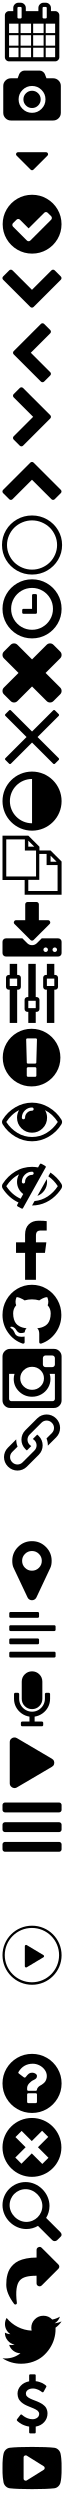
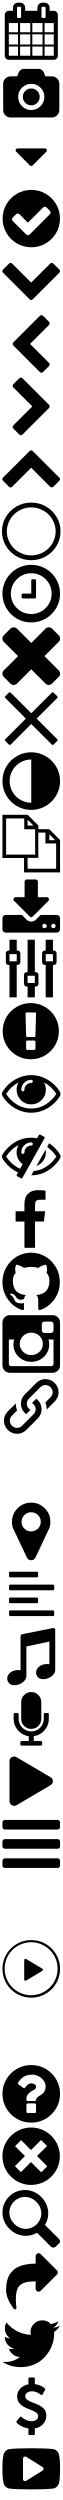
- <svg xmlns="http://www.w3.org/2000/svg" width="256" height="9986" viewBox="0 0 256 9986">
+ <svg xmlns="http://www.w3.org/2000/svg" width="256" height="10242" viewBox="0 0 256 10242">
  <svg width="256" height="256" viewBox="0 0 256 256" id="calendar">
    <path d="M36.216 228.371h37.64v-37.639h-37.64v37.64zm46.004 0h41.821v-37.639H82.22v37.64zm-46.004-46.003h37.64v-41.822h-37.64v41.822zm46.004 0h41.821v-41.822H82.22v41.822zm-46.004-50.186h37.64v-37.64h-37.64v37.64zm96.189 96.19h41.822v-37.64h-41.822v37.64zm-50.185-96.19h41.821v-37.64H82.22v37.64zm100.37 96.19h37.64v-37.64h-37.64v37.64zm-50.185-46.004h41.822v-41.822h-41.822v41.822zM86.4 69.45V31.81c0-1.132-.413-2.113-1.241-2.94-.828-.828-1.808-1.241-2.94-1.241h-8.365c-1.132 0-2.113.413-2.94 1.241-.828.828-1.241 1.808-1.241 2.94v37.64c0 1.132.413 2.113 1.241 2.94.828.827 1.808 1.241 2.94 1.241h8.365c1.132 0 2.113-.413 2.94-1.241.827-.828 1.241-1.808 1.241-2.94zm96.19 112.917h37.639v-41.822h-37.64v41.822zm-50.186-50.186h41.822v-37.64h-41.822v37.64zm50.186 0h37.639v-37.64h-37.64v37.64zm4.182-62.731V31.81c0-1.132-.414-2.113-1.242-2.94-.828-.828-1.808-1.241-2.94-1.241h-8.364c-1.133 0-2.114.413-2.94 1.241-.829.828-1.242 1.808-1.242 2.94v37.64c0 1.132.413 2.113 1.241 2.94.828.827 1.808 1.241 2.94 1.241h8.365c1.132 0 2.113-.413 2.94-1.241.827-.828 1.242-1.808 1.242-2.94zm50.186-8.365v167.285c0 4.531-1.656 8.451-4.967 11.762-3.31 3.311-7.231 4.967-11.762 4.967H36.216c-4.53 0-8.45-1.656-11.762-4.967-3.31-3.31-4.966-7.231-4.966-11.762V61.086c0-4.53 1.656-8.45 4.966-11.762 3.311-3.31 7.232-4.966 11.762-4.966h16.729V31.81c0-5.75 2.047-10.673 6.143-14.768 4.095-4.095 9.018-6.143 14.768-6.143h8.365c5.75 0 10.673 2.048 14.768 6.143 4.095 4.095 6.143 9.018 6.143 14.768v12.547h50.186V31.81c0-5.75 2.047-10.673 6.143-14.768 4.095-4.095 9.018-6.143 14.768-6.143h8.365c5.75 0 10.673 2.048 14.768 6.143 4.095 4.095 6.143 9.018 6.143 14.768v12.547h16.729c4.53 0 8.451 1.655 11.762 4.966 3.31 3.311 4.963 7.231 4.963 11.762z" fill="#000" fill-rule="nonzero" />
  </svg>
  <svg width="256" height="256" viewBox="0 0 256 256" id="camera" y="256">
    <path d="M128.003 106.508c9.504 0 17.63 3.375 24.379 10.123 6.749 6.75 10.123 14.875 10.123 24.38 0 9.503-3.374 17.629-10.123 24.378-6.749 6.748-14.875 10.123-24.379 10.123-9.503 0-17.63-3.375-24.378-10.123-6.749-6.75-10.123-14.875-10.123-24.379 0-9.504 3.374-17.63 10.123-24.379 6.748-6.748 14.875-10.123 24.378-10.123zm84.333-49.837c8.466 0 15.693 2.994 21.681 8.983C240.006 71.642 243 78.869 243 87.336V194.67c0 8.466-2.994 15.693-8.983 21.682-5.988 5.988-13.215 8.983-21.681 8.983H43.664c-8.466 0-15.693-2.995-21.681-8.983C15.994 210.364 13 203.137 13 194.67V87.336c0-8.467 2.994-15.694 8.983-21.682 5.988-5.989 13.215-8.983 21.681-8.983h26.834l6.112-16.295c1.516-3.913 4.29-7.287 8.325-10.123C88.969 27.418 93.101 26 97.332 26h61.336c4.23 0 8.363 1.418 12.397 4.253 4.034 2.836 6.81 6.21 8.325 10.123l6.112 16.295h26.834zm-84.333 138.007c14.777 0 27.416-5.25 37.917-15.752 10.5-10.5 15.751-23.14 15.751-37.916 0-14.776-5.25-27.415-15.751-37.916-10.501-10.501-23.14-15.752-37.917-15.752-14.776 0-27.415 5.25-37.916 15.752-10.5 10.5-15.751 23.14-15.751 37.916 0 14.777 5.25 27.415 15.751 37.916 10.501 10.501 23.14 15.752 37.916 15.752z" fill="#000" fill-rule="nonzero" />
  </svg>
  <svg width="256" height="256" viewBox="0 0 256 256" id="caret-down" y="512">
    <path d="M192 104c0 2.166-.791 4.042-2.373 5.629l-56 55.999C132.047 167.21 130.17 168 128 168s-4.046-.791-5.628-2.373l-55.999-56c-1.582-1.581-2.373-3.457-2.373-5.627s.791-4.046 2.373-5.628C67.955 96.791 69.831 96 72.001 96h111.998c2.165 0 4.041.791 5.628 2.373 1.587 1.582 2.378 3.458 2.373 5.628z" fill="#000" fill-rule="nonzero" />
  </svg>
  <svg width="256" height="256" viewBox="0 0 256 256" id="check-circle" y="768">
    <path d="M207.162 102.722c0-2.857-.917-5.201-2.75-7.035l-13.925-13.77c-1.937-1.938-4.233-2.905-6.889-2.905-2.656 0-4.953.968-6.889 2.904l-62.431 62.277-34.584-34.583c-1.937-1.937-4.233-2.905-6.889-2.905-2.656 0-4.953.969-6.889 2.905l-13.924 13.77c-1.834 1.834-2.75 4.178-2.75 7.035 0 2.753.916 5.05 2.75 6.889l55.388 55.387c1.937 1.937 4.233 2.905 6.889 2.905 2.754 0 5.098-.969 7.035-2.905l83.082-83.081c1.834-1.835 2.75-4.13 2.75-6.89l.026.002zm38.559 24.788c0 21.319-5.253 40.981-15.758 58.987-10.506 18.005-24.76 32.26-42.766 42.766-18.006 10.505-37.668 15.758-58.986 15.758-21.319 0-40.981-5.253-58.987-15.758-18.005-10.506-32.26-24.76-42.766-42.766C15.953 168.49 10.7 148.829 10.7 127.51c0-21.318 5.253-40.98 15.758-58.986 10.506-18.005 24.76-32.26 42.766-42.766C87.23 15.253 106.892 10 128.211 10c21.318 0 40.98 5.253 58.986 15.758 18.005 10.506 32.261 24.76 42.766 42.766 10.505 18.006 15.758 37.668 15.758 58.986z" fill-rule="nonzero" fill="#000" />
  </svg>
  <svg width="256" height="256" viewBox="0 0 256 256" id="chevron-down" y="1024">
    <path d="M121.113 202.031L12.517 93.436c-1.853-1.854-2.78-4.05-2.78-6.587s.927-4.731 2.78-6.586l24.295-24.295c1.854-1.854 4.05-2.781 6.587-2.781s4.732.927 6.586 2.78l77.714 77.717 77.715-77.715c1.853-1.854 4.05-2.781 6.586-2.781 2.537 0 4.732.927 6.587 2.78l24.295 24.296c1.853 1.854 2.78 4.05 2.78 6.586 0 2.537-.927 4.732-2.78 6.587L134.285 202.03c-1.853 1.854-4.049 2.781-6.586 2.781s-4.732-.927-6.586-2.78z" fill-rule="nonzero" fill="#000" />
  </svg>
  <svg width="256" height="256" viewBox="0 0 256 256" id="chevron-left" y="1280">
    <path d="M200.656 51.384L123.04 129l77.616 77.616c1.852 1.852 2.777 4.045 2.777 6.578 0 2.533-.925 4.726-2.777 6.578l-24.264 24.264c-1.852 1.852-4.045 2.777-6.578 2.777-2.534 0-4.726-.925-6.577-2.777L54.776 135.578C52.927 133.726 52 131.534 52 129c0-2.534.925-4.726 2.777-6.578L163.236 13.964c1.851-1.852 4.044-2.777 6.577-2.777 2.534 0 4.726.925 6.578 2.777l24.264 24.264c1.852 1.852 2.777 4.045 2.777 6.578 0 2.533-.924 4.726-2.776 6.578z" fill="#000" fill-rule="nonzero" />
  </svg>
  <svg width="256" height="256" viewBox="0 0 256 256" id="chevron-right" y="1536">
    <path d="M200.731 135.586L92.136 244.182c-1.854 1.853-4.05 2.78-6.587 2.78s-4.731-.927-6.586-2.78l-24.295-24.295c-1.854-1.854-2.781-4.05-2.781-6.587s.927-4.732 2.78-6.586L132.385 129 54.669 51.285c-1.854-1.853-2.781-4.05-2.781-6.586 0-2.537.927-4.732 2.78-6.587l24.296-24.295c1.854-1.853 4.05-2.78 6.586-2.78 2.537 0 4.732.927 6.587 2.78L200.73 122.414c1.854 1.853 2.781 4.049 2.781 6.586s-.927 4.732-2.78 6.586z" fill="#000" fill-rule="nonzero" />
  </svg>
  <svg width="256" height="256" viewBox="0 0 256 256" id="chevron-up" y="1792">
    <path d="M134.286 55.968l108.596 108.595c1.853 1.854 2.78 4.05 2.78 6.587s-.927 4.731-2.78 6.586l-24.295 24.295c-1.854 1.854-4.05 2.781-6.587 2.781s-4.732-.927-6.586-2.78L127.7 124.314 49.985 202.03c-1.853 1.854-4.05 2.781-6.586 2.781-2.537 0-4.732-.927-6.587-2.78l-24.295-24.296c-1.853-1.854-2.78-4.05-2.78-6.586 0-2.537.927-4.732 2.78-6.587L121.114 55.968c1.853-1.854 4.049-2.781 6.586-2.781s4.732.927 6.586 2.78z" fill-rule="nonzero" fill="#000" />
  </svg>
  <svg width="256" height="256" viewBox="0 0 256 256" id="circle-thin" y="2048">
    <path d="M128 30.669c-13.545 0-26.483 2.61-38.827 7.84-12.345 5.221-22.972 12.213-31.875 20.974-8.91 8.762-16.013 19.205-21.33 31.344-5.31 12.14-7.973 24.868-7.973 38.18 0 13.32 2.655 26.041 7.973 38.18 5.31 12.14 12.42 22.59 21.33 31.344 8.91 8.762 19.53 15.747 31.875 20.975 12.345 5.221 25.29 7.84 38.827 7.84 13.545 0 26.483-2.61 38.827-7.84 12.345-5.221 22.972-12.213 31.875-20.975 8.91-8.761 16.013-19.204 21.33-31.343 5.31-12.14 7.972-24.869 7.972-38.181 0-13.32-2.655-26.04-7.972-38.18-5.31-12.14-12.42-22.59-21.33-31.344-8.91-8.761-19.53-15.746-31.875-20.974-12.344-5.222-25.289-7.84-38.827-7.84zM248 129c0 21.41-5.363 41.153-16.095 59.228-10.732 18.076-25.29 32.391-43.672 42.945C169.851 241.727 149.772 247 128 247s-41.85-5.274-60.232-15.827c-18.382-10.553-32.94-24.868-43.673-42.945C13.362 170.152 8 150.41 8 129c0-21.41 5.363-41.153 16.095-59.23 10.732-18.076 25.29-32.39 43.673-42.943C86.151 16.274 106.228 11 128 11s41.85 5.273 60.233 15.827c18.383 10.554 32.94 24.868 43.672 42.944C242.637 87.847 248 107.59 248 129z" fill="#000" fill-rule="nonzero" />
  </svg>
  <svg width="256" height="256" viewBox="0 0 256 256" id="clock-o" y="2304">
    <path d="M147.66 73.913v68.835c0 1.434-.46 2.613-1.384 3.536-.924.924-2.103 1.386-3.537 1.386H93.574c-1.434 0-2.613-.462-3.536-1.386-.924-.923-1.386-2.102-1.386-3.536v-9.835c0-1.434.462-2.613 1.386-3.536.923-.924 2.102-1.386 3.536-1.386h34.417V73.904c0-1.434.462-2.612 1.386-3.536.923-.923 2.102-1.385 3.536-1.385h9.835c1.434 0 2.613.462 3.536 1.385.924.924 1.386 2.102 1.386 3.536l-.01.01zM211.584 128c0-15.16-3.74-29.143-11.22-41.946-7.48-12.803-17.622-22.945-30.425-30.425-12.804-7.48-26.786-11.22-41.947-11.22-15.16 0-29.143 3.74-41.946 11.22C73.242 63.109 63.1 73.25 55.62 86.054S44.4 112.839 44.4 128c0 15.16 3.74 29.143 11.22 41.946 7.48 12.803 17.622 22.945 30.425 30.425s26.786 11.22 41.946 11.22c15.161 0 29.143-3.74 41.947-11.22 12.803-7.48 22.945-17.622 30.425-30.425s11.22-26.785 11.22-41.946zM246 128c0 21.408-5.274 41.152-15.823 59.232-10.55 18.08-24.864 32.396-42.945 42.945C169.152 240.726 149.408 246 128 246s-41.152-5.274-59.232-15.823c-18.08-10.55-32.396-24.864-42.945-42.945C15.274 169.152 10 149.408 10 128s5.274-41.152 15.823-59.232c10.55-18.08 24.864-32.396 42.945-42.945C86.848 15.274 106.592 10 128 10s41.152 5.274 59.232 15.823c18.08 10.55 32.396 24.864 42.945 42.945C240.726 86.848 246 106.592 246 128z" fill="#000" fill-rule="nonzero" />
  </svg>
  <svg width="256" height="256" viewBox="0 0 256 256" id="close" y="2560">
    <path d="M246 199.912c0 5.298-1.854 9.8-5.562 13.509l-27.017 27.017c-3.708 3.708-8.211 5.562-13.509 5.562-5.297 0-9.8-1.854-13.508-5.562L128 182.034l-58.404 58.404C65.888 244.146 61.385 246 56.088 246c-5.298 0-9.8-1.854-13.509-5.562L15.562 213.42C11.854 209.713 10 205.21 10 199.912c0-5.297 1.854-9.8 5.562-13.508L73.966 128 15.562 69.596C11.854 65.888 10 61.385 10 56.088c0-5.298 1.854-9.8 5.562-13.509L42.58 15.562C46.287 11.854 50.79 10 56.088 10c5.297 0 9.8 1.854 13.508 5.562L128 73.966l58.404-58.404c3.708-3.708 8.211-5.562 13.508-5.562 5.298 0 9.8 1.854 13.509 5.562l27.017 27.017C244.146 46.287 246 50.79 246 56.088c0 5.297-1.854 9.8-5.562 13.508L182.034 128l58.404 58.404c3.708 3.708 5.562 8.211 5.562 13.508z" fill-rule="nonzero" fill="#000" />
  </svg>
  <svg width="256" height="256" viewBox="0 0 256 256" id="close-thin" y="2816">
    <path d="M128 106L43.536 21.536a5 5 0 0 0-7.072 0L21.536 36.464a5 5 0 0 0 0 7.072L106 128l-84.464 84.464a5 5 0 0 0 0 7.072l14.928 14.928a5 5 0 0 0 7.072 0L128 150l84.464 84.464a5 5 0 0 0 7.072 0l14.928-14.928a5 5 0 0 0 0-7.072L150 128l84.464-84.464a5 5 0 0 0 0-7.072l-14.928-14.928a5 5 0 0 0-7.072 0L128 106z" fill="#000" fill-rule="evenodd" />
  </svg>
  <svg width="256" height="256" viewBox="0 0 256 256" id="contrast" y="3072">
    <path d="M128 10c65.173 0 118 52.827 118 118s-52.827 118-118 118S10 193.173 10 128 62.827 10 128 10zM39.5 128c0 48.874 39.626 88.5 88.5 88.5v-177c-48.874 0-88.5 39.626-88.5 88.5z" fill="#000" fill-rule="nonzero" />
  </svg>
  <svg width="256" height="256" viewBox="0 0 256 256" id="copy" y="3328">
    <path d="M201.75 69H157.5V54.25L113.25 10H10v177h88.5v59H246V113.25L201.75 69zm.25 21l24 24h-24V90zm-89-60l24 24h-24V30zm-88-5h74.375v44.4H144V173H25V25zm205 206H113v-44.4h43.875V83h29.25v44.4H230V231z" fill="#000" fill-rule="nonzero" />
  </svg>
  <svg width="256" height="256" viewBox="0 0 256 256" id="download" y="3584">
    <path d="M191.536 209.549c0-2.458-.898-4.584-2.694-6.38-1.797-1.796-3.924-2.694-6.382-2.694-2.459 0-4.586.898-6.382 2.694-1.797 1.796-2.695 3.922-2.695 6.38 0 2.457.898 4.584 2.695 6.38 1.796 1.796 3.923 2.694 6.382 2.694 2.458 0 4.585-.898 6.382-2.694 1.796-1.796 2.694-3.923 2.694-6.38zm36.308 0c0-2.458-.898-4.584-2.695-6.38-1.796-1.796-3.924-2.694-6.382-2.694-2.458 0-4.586.898-6.382 2.694-1.797 1.796-2.695 3.922-2.695 6.38 0 2.457.898 4.584 2.695 6.38 1.796 1.796 3.924 2.694 6.382 2.694 2.458 0 4.586-.898 6.382-2.694 1.797-1.796 2.695-3.923 2.695-6.38zm18.153-31.758v45.368c0 3.781-1.323 6.995-3.97 9.641-2.648 2.647-5.863 3.97-9.645 3.97H23.615c-3.782 0-6.996-1.323-9.644-3.97-2.647-2.646-3.971-5.86-3.971-9.64v-45.37c0-3.78 1.324-6.994 3.971-9.64 2.648-2.647 5.862-3.97 9.644-3.97h65.949l19.146 19.282c5.484 5.293 11.914 7.94 19.289 7.94 7.375 0 13.804-2.647 19.288-7.94l19.288-19.282h65.807c3.782 0 6.997 1.323 9.644 3.97 2.648 2.646 3.971 5.86 3.971 9.64zm-46.093-80.672c1.608 3.876.946 7.184-1.985 9.925L134.38 170.56c-1.702 1.796-3.83 2.694-6.382 2.694-2.553 0-4.68-.898-6.382-2.694l-63.538-63.516c-2.931-2.741-3.593-6.05-1.986-9.925 1.608-3.686 4.397-5.529 8.368-5.529h36.307V28.074c0-2.458.898-4.584 2.695-6.38 1.796-1.796 3.924-2.694 6.382-2.694h36.307c2.459 0 4.586.898 6.383 2.694 1.796 1.796 2.694 3.922 2.694 6.38V91.59h36.307c3.972 0 6.76 1.843 8.368 5.53z" fill-rule="nonzero" fill="#000" />
  </svg>
  <svg width="256" height="256" viewBox="0 0 256 256" id="equalizer" y="3840">
    <path d="M216.941 113.25h3.71c6.123 0 11.132-4.978 11.132-11.063V65.314c0-6.085-5.01-11.063-11.132-11.063h-3.71V10h-29.683v44.25h-3.71c-6.123 0-11.132 4.978-11.132 11.063v36.874c0 6.085 5.01 11.063 11.131 11.063h3.71V246h29.684V113.25zM187.258 69h29.683v29.5h-29.683V69zm-40.815 132.75c6.122 0 11.132-4.978 11.132-11.063v-36.875c0-6.084-5.01-11.062-11.132-11.062h-3.71V10H113.05v132.75h-3.71c-6.123 0-11.132 4.978-11.132 11.063v36.875c0 6.084 5.01 11.062 11.131 11.062h3.71V246h29.684v-44.25h3.71zM113.05 157.5h29.683V187H113.05v-29.5zm-40.815-44.25c6.122 0 11.131-4.978 11.131-11.063V65.314c0-6.085-5.009-11.063-11.13-11.063h-3.711V10H38.842v44.25h-3.71C29.008 54.25 24 59.228 24 65.313v36.874c0 6.085 5.009 11.063 11.131 11.063h3.71V246h29.684V113.25h3.71zM38.842 69h29.683v29.5H38.842V69z" fill-rule="nonzero" fill="#000" />
  </svg>
  <svg width="256" height="256" viewBox="0 0 256 256" id="exclamation-circle" y="4096">
    <path d="M126.1 13.4c20.881 0 40.14 5.145 57.776 15.435 17.636 10.29 31.6 24.252 41.889 41.889 10.29 17.636 15.434 36.895 15.434 57.776s-5.145 40.14-15.434 57.776c-10.29 17.637-24.253 31.6-41.889 41.89C166.24 238.454 146.981 243.6 126.1 243.6c-20.882 0-40.14-5.145-57.777-15.435-17.636-10.29-31.599-24.252-41.889-41.889C16.144 168.64 11 149.381 11 128.5s5.145-40.14 15.434-57.776c10.29-17.637 24.253-31.6 41.89-41.89C85.958 18.546 105.217 13.4 126.1 13.4zm19.186 186.892v-28.476c0-1.4-.45-2.574-1.352-3.525-.9-.952-2-1.427-3.298-1.427h-28.779c-1.298 0-2.448.5-3.45 1.502-1.001 1.002-1.502 2.151-1.502 3.45v28.476c0 1.299.501 2.448 1.502 3.45 1.002 1.002 2.152 1.502 3.45 1.502h28.78c1.297 0 2.397-.475 3.297-1.427.901-.95 1.352-2.126 1.352-3.525zm-.302-51.557l2.694-93.068c0-1.198-.501-2.096-1.503-2.694-1.001-.8-2.201-1.2-3.6-1.2h-32.976c-1.399 0-2.599.4-3.6 1.2-1.002.598-1.503 1.496-1.503 2.694l2.552 93.068c0 1.002.5 1.877 1.502 2.627 1.002.75 2.202 1.125 3.6 1.125h27.73c1.4 0 2.575-.375 3.526-1.125.95-.75 1.477-1.625 1.578-2.627z" fill="#000" fill-rule="nonzero" />
  </svg>
  <svg width="256" height="257" viewBox="0 0 256 257" id="eye" y="4352">
    <path d="M230.855 129.593c-13.57-21.07-30.58-36.83-51.03-47.28 5.445 9.285 8.168 19.33 8.168 30.135 0 16.52-5.87 30.65-17.61 42.39-11.74 11.74-25.87 17.61-42.39 17.61s-30.65-5.87-42.39-17.61c-11.74-11.74-17.61-25.87-17.61-42.39 0-10.805 2.722-20.85 8.167-30.135-20.445 10.445-37.455 26.205-51.03 47.28 11.875 18.305 26.762 32.88 44.663 43.725 17.9 10.845 37.297 16.27 58.192 16.275 20.895.005 40.293-5.42 58.193-16.275 17.9-10.855 32.787-25.43 44.662-43.725h.015zm-96.427-51.427c0-1.785-.625-3.303-1.875-4.553s-2.768-1.875-4.553-1.875c-11.16 0-20.735 3.995-28.725 11.985-7.99 7.99-11.985 17.565-11.985 28.725 0 1.785.625 3.303 1.875 4.553s2.767 1.875 4.552 1.875c1.785 0 3.303-.625 4.553-1.875s1.875-2.768 1.875-4.553c0-7.68 2.723-14.242 8.168-19.687 5.444-5.445 12.007-8.168 19.687-8.168 1.785 0 3.303-.625 4.553-1.875s1.875-2.767 1.875-4.552zM248 129.593c0 3.035-.893 6.115-2.678 9.24-12.5 20.535-29.307 36.985-50.422 49.35-21.115 12.365-43.415 18.548-66.9 18.548-23.485 0-45.785-6.205-66.9-18.615-21.115-12.41-37.923-28.838-50.422-49.283C8.892 135.708 8 132.628 8 129.593s.893-6.115 2.678-9.24c12.5-20.445 29.307-36.872 50.422-49.282 21.115-12.41 43.415-18.615 66.9-18.615 23.485 0 45.785 6.205 66.9 18.615 21.115 12.41 37.922 28.837 50.422 49.282 1.785 3.125 2.678 6.205 2.678 9.24z" fill="#000" fill-rule="nonzero" />
  </svg>
  <svg width="256" height="257" viewBox="0 0 256 257" id="eye-slash" y="4609">
    <path d="M82.332 179.24l10.448-18.884c-7.77-5.625-13.843-12.723-18.218-21.293-4.374-8.57-6.562-17.632-6.562-27.187 0-10.805 2.722-20.85 8.168-30.135-20.446 10.445-37.456 26.205-51.03 47.28 14.91 23.035 33.972 39.775 57.187 50.22h.007zm52.096-101.647c0-1.785-.625-3.302-1.875-4.552-1.25-1.25-2.768-1.875-4.553-1.875-11.16 0-20.735 3.995-28.725 11.985-7.99 7.99-11.985 17.565-11.985 28.725 0 1.785.625 3.302 1.875 4.552 1.25 1.25 2.767 1.875 4.552 1.875 1.785 0 3.303-.625 4.553-1.875s1.875-2.767 1.875-4.552c0-7.68 2.723-14.243 8.168-19.688 5.444-5.445 12.007-8.167 19.687-8.167 1.785 0 3.303-.625 4.553-1.875s1.875-2.768 1.875-4.553zm48.614-25.582c0 .625-.044 1.027-.135 1.207-9.375 16.785-23.437 42.053-42.187 75.803-18.75 33.75-32.858 59.062-42.323 75.937l-6.562 11.918c-.895 1.43-2.145 2.145-3.75 2.145-1.07 0-7.052-3.125-17.947-9.375-1.43-.895-2.145-2.145-2.145-3.75 0-1.07 1.965-4.955 5.895-11.655-12.77-5.805-24.533-13.528-35.288-23.168-10.755-9.64-20.063-20.577-27.922-32.812C8.892 135.49 8 132.41 8 129.02c0-3.39.893-6.47 2.678-9.24 13.66-20.98 30.624-37.543 50.894-49.688C81.843 57.948 103.986 51.876 128 51.876c7.945 0 15.98.76 24.105 2.28l7.23-12.99c.895-1.43 2.145-2.145 3.75-2.145.445 0 1.248.267 2.407.802a88.688 88.688 0 0 1 4.156 2.078c1.61.85 3.082 1.675 4.417 2.475s2.743 1.625 4.222 2.475c1.48.85 2.35 1.362 2.61 1.537 1.43.895 2.145 2.1 2.145 3.615v.008zM188 111.876c0 12.41-3.528 23.727-10.583 33.952-7.054 10.225-16.385 17.57-27.99 22.035l37.5-67.23c.716 4.02 1.073 7.77 1.073 11.25v-.007zm60 17.145c0 3.125-.893 6.205-2.678 9.24-3.48 5.715-8.345 12.187-14.595 19.417-13.394 15.355-28.907 27.275-46.537 35.76s-36.357 12.725-56.183 12.72l9.908-17.677c18.93-1.605 36.453-7.72 52.567-18.345 16.115-10.625 29.576-24.33 40.38-41.115-10.27-15.98-22.86-29.105-37.77-39.375l8.438-15c8.48 5.715 16.627 12.545 24.442 20.49 7.815 7.945 14.266 16.16 19.35 24.645 1.785 3.035 2.678 6.115 2.678 9.24z" fill="#000" fill-rule="nonzero" />
  </svg>
  <svg width="256" height="256" viewBox="0 0 256 256" id="facebook" y="4866">
    <path d="M186.538 11.702v37.442h-22.266c-8.132 0-13.616 1.702-16.452 5.106-2.837 3.404-4.255 8.51-4.255 15.317v26.806h41.555l-5.531 41.98h-36.024V246h-43.4V138.353H64v-41.98h36.166V65.454c0-17.586 4.917-31.225 14.75-40.917C124.749 14.846 137.845 10 154.202 10c13.899 0 24.678.567 32.336 1.702z" fill="#000" fill-rule="nonzero" />
  </svg>
  <svg width="256" height="256" viewBox="0 0 256 256" id="github" y="5122">
    <path d="M245.02 130.453c0 26.245-7.471 49.849-22.415 70.814-14.945 20.965-34.249 35.472-57.914 43.523-2.754.523-4.77.156-6.044-1.098-1.275-1.255-1.913-2.823-1.913-4.705v-33.093c0-10.142-2.652-17.566-7.956-22.271 5.815-.628 11.042-1.57 15.684-2.824 4.641-1.254 9.435-3.293 14.383-6.116 4.947-2.823 9.078-6.3 12.393-10.43 3.315-4.13 6.019-9.62 8.11-16.468 2.09-6.85 3.136-14.717 3.136-23.605 0-12.652-4.03-23.422-12.088-32.31 3.774-9.515 3.367-20.18-1.224-31.995-2.856-.94-6.987-.366-12.393 1.726-5.407 2.091-10.099 4.39-14.076 6.9l-5.815 3.765c-9.487-2.719-19.28-4.078-29.378-4.078-10.098 0-19.89 1.36-29.377 4.078-1.633-1.15-3.8-2.562-6.503-4.234-2.704-1.673-6.962-3.686-12.777-6.039-5.815-2.352-10.2-3.058-13.159-2.117-4.488 11.816-4.845 22.481-1.071 31.995-8.059 8.888-12.088 19.658-12.088 32.31 0 8.888 1.046 16.73 3.136 23.525 2.091 6.797 4.77 12.286 8.033 16.469 3.264 4.182 7.37 7.685 12.317 10.508 4.947 2.823 9.742 4.862 14.384 6.116 4.641 1.255 9.868 2.196 15.683 2.824-4.08 3.764-6.58 9.149-7.497 16.154a29.787 29.787 0 0 1-6.885 2.352c-2.448.522-5.356.785-8.721.785-3.366 0-6.707-1.124-10.022-3.372-3.315-2.248-6.146-5.515-8.492-9.802-1.938-3.346-4.412-6.065-7.42-8.155-3.01-2.092-5.535-3.346-7.574-3.765l-3.06-.47c-2.143 0-3.622.235-4.438.706-.815.47-1.07 1.072-.764 1.804.305.732.764 1.464 1.377 2.196.612.731 1.274 1.359 1.988 1.882l1.072.784c2.244 1.046 4.462 3.032 6.656 5.96 2.193 2.928 3.8 5.593 4.82 7.999l1.53 3.607c1.325 3.973 3.57 7.189 6.731 9.646 3.163 2.457 6.58 4.025 10.252 4.705 3.672.68 7.217 1.046 10.634 1.098 3.417.052 6.248-.13 8.492-.55l3.52-.627c0 3.973.025 8.626.076 13.959.05 5.333.076 8.155.076 8.47 0 1.882-.663 3.45-1.989 4.705-1.325 1.254-3.366 1.62-6.12 1.098-23.666-8.052-42.97-22.56-57.914-43.523C17.472 180.305 10 156.698 10 130.453c0-21.853 5.254-42.007 15.76-60.462 10.507-18.455 24.761-33.066 42.766-43.836C86.531 15.385 106.191 10 127.51 10c21.32 0 40.981 5.385 58.985 16.155 18.003 10.77 32.26 25.382 42.766 43.837 10.506 18.455 15.76 38.608 15.76 60.461z" fill="#000" fill-rule="nonzero" />
  </svg>
  <svg width="256" height="256" viewBox="0 0 256 256" id="instagram" y="5378">
    <path d="M219.266 209.432V109.87h-20.743c2.049 6.453 3.073 13.162 3.073 20.127 0 12.907-3.277 24.814-9.833 35.723-6.556 10.909-15.467 19.539-26.734 25.89-11.268 6.35-23.56 9.525-36.875 9.525-20.18 0-37.439-6.94-51.779-20.819-14.34-13.879-21.51-30.652-21.51-50.319 0-6.965 1.024-13.674 3.072-20.127H36.273v99.562c0 2.663.897 4.891 2.69 6.684 1.792 1.792 4.02 2.689 6.683 2.689h164.247c2.561 0 4.763-.897 6.607-2.69 1.844-1.792 2.766-4.02 2.766-6.683zM175.63 127.54c0-12.701-4.635-23.533-13.905-32.496-9.27-8.963-20.46-13.444-33.571-13.444-13.009 0-24.148 4.481-33.418 13.444-9.27 8.963-13.905 19.795-13.905 32.496s4.635 23.533 13.905 32.496c9.27 8.963 20.409 13.444 33.418 13.444 13.11 0 24.301-4.481 33.571-13.444 9.27-8.963 13.905-19.795 13.905-32.496zm43.636-55.312V46.875c0-2.868-1.025-5.352-3.073-7.452-2.049-2.1-4.558-3.15-7.529-3.15H181.93c-2.97 0-5.48 1.05-7.529 3.15-2.049 2.1-3.073 4.584-3.073 7.452v25.352c0 2.97 1.024 5.48 3.073 7.528 2.049 2.049 4.558 3.073 7.529 3.073h26.734c2.97 0 5.48-1.024 7.529-3.073 2.048-2.048 3.073-4.558 3.073-7.528zM246 40.268v175.464c0 8.297-2.97 15.416-8.911 21.357-5.941 5.94-13.06 8.911-21.357 8.911H40.268c-8.297 0-15.416-2.97-21.357-8.911-5.94-5.941-8.911-13.06-8.911-21.357V40.268c0-8.297 2.97-15.416 8.911-21.357C24.852 12.971 31.971 10 40.268 10h175.464c8.297 0 15.416 2.97 21.357 8.911 5.94 5.941 8.911 13.06 8.911 21.357z" fill="#000" fill-rule="nonzero" />
  </svg>
  <svg width="256" height="256" viewBox="0 0 256 256" id="link" y="5634">
    <path d="M224.561 32.328l-.882-.883c-20.594-20.594-54.292-20.594-74.886 0l-47.712 47.72c-20.594 20.593-20.594 54.291 0 74.878l.882.882c1.716 1.715 3.536 3.262 5.412 4.697l17.465-17.465c-2.038-1.204-3.963-2.639-5.713-4.389l-.881-.881c-11.18-11.18-11.18-29.373 0-40.552l47.712-47.711c11.179-11.18 29.371-11.18 40.55 0l.882.881c11.18 11.18 11.18 29.38 0 40.551l-21.587 21.588c3.745 9.254 5.523 19.118 5.369 28.96l33.382-33.384c20.595-20.594 20.595-54.291 0-74.878l.007-.014zm-70.518 68.746c-1.715-1.715-3.535-3.261-5.41-4.69l-17.466 17.466c2.037 1.204 3.963 2.639 5.713 4.389l.882.882c11.178 11.178 11.178 29.372 0 40.55l-47.72 47.72c-11.178 11.179-29.372 11.179-40.55 0l-.883-.882c-11.178-11.186-11.178-29.372 0-40.551l21.589-21.589c-3.745-9.254-5.523-19.117-5.37-28.959l-33.383 33.383c-20.593 20.594-20.593 54.292 0 74.886l.883.882c20.593 20.594 54.291 20.594 74.885 0l47.713-47.712c20.594-20.593 20.594-54.291 0-74.885l-.882-.882v-.007z" fill="#000" fill-rule="nonzero" />
  </svg>
  <svg width="256" height="256" viewBox="0 0 256 256" id="location-arrow" y="5890">
    <path d="M232.276 36.304l-95.909 191.808c-1.7 3.497-4.548 5.245-8.543 5.245-.497 0-1.247-.1-2.248-.302-2.2-.498-3.973-1.622-5.32-3.374-1.35-1.75-2.023-3.723-2.023-5.916V137.45H31.916c-2.198 0-4.17-.674-5.916-2.023-1.745-1.348-2.87-3.121-3.373-5.32-.504-2.199-.305-4.297.595-6.294.901-1.997 2.35-3.496 4.347-4.498l191.809-95.908c1.297-.7 2.746-1.049 4.346-1.049 2.697 0 4.946.948 6.747 2.845 1.5 1.398 2.423 3.121 2.77 5.169.346 2.048.022 4.02-.974 5.916l.009.017z" fill="none" fill-rule="evenodd" />
  </svg>
  <svg width="256" height="256" viewBox="0 0 256 256" id="map-marker" y="6146">
    <path d="M166.983 88.67c0-10.86-3.84-20.129-11.521-27.81-7.681-7.68-16.951-11.52-27.81-11.52-10.858 0-20.128 3.84-27.809 11.52-7.68 7.681-11.521 16.95-11.521 27.81 0 10.858 3.84 20.128 11.521 27.809 7.68 7.68 16.95 11.521 27.81 11.521 10.858 0 20.128-3.84 27.809-11.521 7.68-7.681 11.52-16.95 11.52-27.81zm39.339 0c0 11.162-1.69 20.329-5.068 27.499l-55.928 118.92c-1.64 3.38-4.073 6.044-7.297 7.994-3.224 1.95-6.68 2.923-10.368 2.917-3.688-.006-7.145-.978-10.368-2.917-3.224-1.939-5.605-4.603-7.142-7.993L54.068 116.169C50.689 108.999 49 99.832 49 88.669c0-21.717 7.684-40.256 23.051-55.618C87.418 17.689 105.958 10.006 127.67 10c21.711-.006 40.25 7.678 55.618 23.051 15.367 15.373 23.051 33.913 23.051 55.619h-.017z" fill-rule="nonzero" fill="#000" />
  </svg>
  <svg width="256" height="256" viewBox="0 0 256 256" id="media-article" y="6402">
    <path d="M155.96 55.175c0 1.376-.481 2.547-1.445 3.51-.964.964-2.134 1.446-3.511 1.446H41.957c-1.377 0-2.547-.482-3.511-1.445C37.482 57.722 37 56.55 37 55.175V41.957c0-1.377.482-2.547 1.446-3.511S40.58 37 41.956 37h109.048c1.377 0 2.547.482 3.51 1.446.965.964 1.447 2.134 1.447 3.51v13.219zM41.958 113.003c-1.377 0-2.547-.482-3.511-1.446S37 109.423 37 108.046V94.828c0-1.377.482-2.547 1.446-3.51.964-.965 2.134-1.447 3.51-1.447h175.137c1.377 0 2.547.482 3.511 1.446s1.446 2.134 1.446 3.511v13.218c0 1.377-.482 2.547-1.446 3.51-.964.965-2.134 1.447-3.51 1.447H41.956zm0 105.742c-1.377 0-2.547-.482-3.511-1.445-.964-.964-1.446-2.134-1.446-3.511V200.57c0-1.377.482-2.547 1.446-3.511s2.134-1.446 3.51-1.446h175.137c1.377 0 2.547.482 3.511 1.446s1.446 2.134 1.446 3.51v13.219c0 1.377-.482 2.547-1.446 3.51-.964.964-2.134 1.446-3.51 1.446H41.956zm109.047-76.002c1.377 0 2.547.482 3.51 1.445.965.964 1.447 2.135 1.447 3.511v13.218c0 1.377-.482 2.547-1.446 3.511s-2.134 1.446-3.511 1.446H41.957c-1.377 0-2.547-.482-3.511-1.446S37 162.294 37 160.918v-13.219c0-1.376.482-2.547 1.446-3.51.964-.964 2.134-1.446 3.51-1.446h109.048z" fill="#000" fill-rule="nonzero" />
  </svg>
-   <svg width="256" height="256" viewBox="0 0 256 256" id="media-podcast" y="6658">
+   <svg width="256" height="256" viewBox="0 0 256 256" id="media-music" y="6658">
+     <path d="M84.191 184.673c-8.58-1.665-18.564-1.033-28.465 2.366-22.266 7.684-30.125 26.389-24.216 41.757 5.892 15.375 23.328 21.595 45.594 13.911 18.905-6.52 31.295-20.979 30.98-34.612V87.209l94.291-20.061v92.855c-8.58-1.665-18.564-1.033-28.465 2.366-22.282 7.684-30.141 26.389-24.232 41.756 5.908 15.376 23.328 21.596 45.61 13.912 18.921-6.52 31.287-20.979 30.988-34.613V18.992a7.375 7.375 0 0 0-8.818-7.233L91.614 36.867a9.219 9.219 0 0 0-7.415 9.04l-.008 138.766z" fill="#000" fill-rule="nonzero" />
+   </svg>
+   <svg width="256" height="256" viewBox="0 0 256 256" id="media-podcast" y="6914">
    <path d="M86.857 59.151c0-11.43 4-21.147 12-29.149C106.857 22.001 116.571 18 128 18c11.428 0 21.143 4 29.143 12.002s12 17.718 12 29.149v68.585c0 11.43-4 21.147-12 29.149-8 8.001-17.715 12.002-29.143 12.002-11.429 0-21.143-4-29.143-12.002s-12-17.718-12-29.15V59.152zm108 44.58c1.428 0 2.643.5 3.643 1.5s1.5 2.215 1.5 3.644v18.86c0 12.003-2.715 23.077-8.143 33.222-5.429 10.145-12.857 18.575-22.286 25.29-9.428 6.716-19.857 10.931-31.285 12.646v19.718h29.142c1.429 0 2.643.5 3.643 1.5s1.5 2.215 1.5 3.644v8.573c0 1.429-.5 2.643-1.5 3.644-1 1-2.214 1.5-3.643 1.5H88.571c-1.428 0-2.643-.5-3.642-1.5-1-1-1.5-2.215-1.5-3.644v-8.573c0-1.429.5-2.643 1.5-3.644 1-1 2.214-1.5 3.642-1.5h29.143v-19.718c-11.428-1.715-21.857-5.93-31.286-12.645-9.428-6.716-16.857-15.146-22.285-25.291C58.714 150.812 56 139.738 56 127.736v-18.86c0-1.43.5-2.644 1.5-3.644s2.214-1.5 3.643-1.5h10.286c1.428 0 2.642.5 3.642 1.5s1.5 2.214 1.5 3.643v18.86c0 9.431 2.358 18.076 7.072 25.935 4.714 7.858 11 14.074 18.857 18.646 7.857 4.573 16.428 6.859 25.714 6.859 9.286 0 17.857-2.358 25.714-7.073 7.857-4.715 14.072-11.074 18.643-19.075 4.572-8.002 6.857-16.575 6.857-25.72v-18.432c0-1.429.5-2.643 1.5-3.643s2.215-1.5 3.643-1.5h10.286z" fill="#000" fill-rule="nonzero" />
  </svg>
-   <svg width="256" height="256" viewBox="0 0 256 256" id="media-video" y="6914">
+   <svg width="256" height="256" viewBox="0 0 256 256" id="media-video" y="7170">
    <path d="M207.209 110.996c4.231 2.371 7.075 5.665 8.53 9.88 1.454 4.217 1.454 8.433 0 12.649-1.455 4.216-4.299 7.51-8.53 9.88L67.564 225.619c-3.967 2.371-8.2 3.162-12.695 2.371-4.496-.79-8.265-2.898-11.307-6.324-3.041-3.425-4.562-7.51-4.562-12.253V44.99c0-5.27 1.587-9.552 4.76-12.845 3.174-3.294 7.01-5.27 11.505-5.93 4.497-.658 8.596.198 12.299 2.57l139.645 82.212z" fill="#000" fill-rule="nonzero" />
  </svg>
-   <svg width="256" height="256" viewBox="0 0 256 256" id="menu" y="7170">
+   <svg width="256" height="256" viewBox="0 0 256 256" id="menu" y="7426">
    <path d="M246 197.167v19.666c0 2.664-.973 4.968-2.92 6.914-1.945 1.947-4.25 2.92-6.913 2.92H19.833c-2.663 0-4.968-.973-6.914-2.92-1.946-1.946-2.919-4.25-2.919-6.914v-19.666c0-2.664.973-4.968 2.92-6.914 1.945-1.947 4.25-2.92 6.913-2.92h216.334c2.663 0 4.968.973 6.914 2.92 1.946 1.946 2.919 4.25 2.919 6.914zm0-78.667v19.667c0 2.663-.973 4.968-2.92 6.914-1.945 1.946-4.25 2.919-6.913 2.919H19.833c-2.663 0-4.968-.973-6.914-2.92-1.946-1.945-2.919-4.25-2.919-6.913V118.5c0-2.663.973-4.968 2.92-6.914 1.945-1.946 4.25-2.92 6.913-2.92h216.334c2.663 0 4.968.974 6.914 2.92 1.946 1.946 2.919 4.25 2.919 6.914zm0-78.667V59.5c0 2.663-.973 4.968-2.92 6.914-1.945 1.946-4.25 2.92-6.913 2.92H19.833c-2.663 0-4.968-.974-6.914-2.92C10.973 64.468 10 62.164 10 59.5V39.833c0-2.663.973-4.968 2.92-6.914C14.864 30.973 17.17 30 19.832 30h216.334c2.663 0 4.968.973 6.914 2.92 1.946 1.945 2.919 4.25 2.919 6.913z" fill-rule="nonzero" fill="#000" />
  </svg>
-   <svg width="256" height="256" viewBox="0 0 256 256" id="minus" y="7426">
+   <svg width="256" height="256" viewBox="0 0 256 256" id="minus" y="7682">
    <path d="M24.993 112.444h206.014a5 5 0 0 1 5 5v21.112a5 5 0 0 1-5 5H24.993a5 5 0 0 1-5-5v-21.112a5 5 0 0 1 5-5z" fill="none" fill-rule="evenodd" />
  </svg>
-   <svg width="256" height="256" viewBox="0 0 256 256" id="play-thin" y="7682">
+   <svg width="256" height="256" viewBox="0 0 256 256" id="play-thin" y="7938">
    <path d="M128 246c-65.17 0-118-52.83-118-118S62.83 10 128 10s118 52.83 118 118-52.83 118-118 118zm-.5-10c59.923 0 108.5-48.577 108.5-108.5S187.423 19 127.5 19 19 67.577 19 127.5 67.577 236 127.5 236zM106.752 87.41l66.849 40.109a5 5 0 0 1 0 8.575l-66.849 40.11a5 5 0 0 1-7.572-4.288V91.697a5 5 0 0 1 7.572-4.287z" fill-rule="nonzero" fill="#000" />
  </svg>
-   <svg width="256" height="256" viewBox="0 0 256 256" id="plus" y="7938">
+   <svg width="256" height="256" viewBox="0 0 256 256" id="plus" y="8194">
    <g fill="none" fill-rule="evenodd">
      <path d="M0 0h256v256H0z" />
      <path d="M143.556 112.444h87.451a5 5 0 0 1 5 5v21.112a5 5 0 0 1-5 5h-87.45v87.451a5 5 0 0 1-5 5h-21.113a5 5 0 0 1-5-5v-87.45H24.993a5 5 0 0 1-5-5v-21.113a5 5 0 0 1 5-5h87.45V24.993a5 5 0 0 1 5-5h21.113a5 5 0 0 1 5 5v87.45z" />
    </g>
  </svg>
-   <svg width="256" height="256" viewBox="0 0 256 256" id="question-circle" y="8194">
+   <svg width="256" height="256" viewBox="0 0 256 256" id="question-circle" y="8450">
    <path d="M147.667 201.75v-29.5c0-1.434-.461-2.612-1.383-3.534-.922-.922-2.1-1.383-3.534-1.383h-29.5c-1.434 0-2.612.461-3.534 1.383-.922.922-1.383 2.1-1.383 3.534v29.5c0 1.434.461 2.612 1.383 3.534.922.922 2.1 1.383 3.534 1.383h29.5c1.434 0 2.612-.461 3.534-1.383.922-.922 1.383-2.1 1.383-3.534zM187 98.5c0-9.014-2.842-17.362-8.527-25.044-5.685-7.683-12.779-13.624-21.28-17.823-8.502-4.2-17.209-6.3-26.12-6.3-24.89 0-43.892 10.91-57.003 32.727-1.536 2.458-1.126 4.61 1.23 6.453l20.28 15.365c.718.614 1.69.921 2.92.921 1.639 0 2.92-.614 3.841-1.843 5.429-6.966 9.833-11.677 13.214-14.136 3.482-2.458 7.887-3.687 13.213-3.687 4.917 0 9.296 1.331 13.137 3.995 3.841 2.663 5.762 5.684 5.762 9.065 0 3.892-1.025 7.016-3.073 9.372-2.049 2.356-5.531 4.66-10.448 6.914-6.453 2.868-12.369 7.298-17.746 13.29-5.378 5.993-8.067 12.42-8.067 19.283v5.531c0 1.434.461 2.612 1.383 3.534.922.922 2.1 1.383 3.534 1.383h29.5c1.434 0 2.612-.46 3.534-1.383.922-.922 1.383-2.1 1.383-3.534 0-1.946 1.1-4.481 3.303-7.605 2.202-3.124 4.994-5.66 8.374-7.606 3.278-1.843 5.787-3.303 7.528-4.379 1.742-1.075 4.098-2.868 7.068-5.377 2.97-2.51 5.25-4.968 6.837-7.375 1.588-2.407 3.022-5.506 4.302-9.296 1.28-3.79 1.921-7.938 1.921-12.445zm59 29.5c0 21.408-5.275 41.151-15.826 59.23-10.55 18.08-24.865 32.394-42.944 42.944C169.151 240.724 149.408 246 128 246c-21.408 0-41.151-5.275-59.23-15.826-18.08-10.55-32.394-24.865-42.944-42.944C15.276 169.151 10 149.408 10 128c0-21.408 5.275-41.151 15.826-59.23C36.376 50.69 50.69 36.376 68.77 25.826 86.849 15.276 106.592 10 128 10c21.408 0 41.151 5.275 59.23 15.826 18.08 10.55 32.394 24.865 42.944 42.944C240.724 86.849 246 106.592 246 128z" fill-rule="nonzero" fill="#000" />
  </svg>
-   <svg width="256" height="256" viewBox="0 0 256 256" id="screwhead-crds" y="8450">
+   <svg width="256" height="256" viewBox="0 0 256 256" id="screwhead-crds" y="8706">
    <path d="M127.58 10C62.656 10 10 62.633 10 127.61c0 64.94 52.655 117.61 117.58 117.61 64.945 0 117.636-52.67 117.636-117.61C245.216 62.633 192.526 10 127.58 10zm41.405 183.682l-42.06-42.11-41.211 41.245-24.615-24.668 41.175-41.21-40.527-40.524 24.634-24.704 40.545 40.579 41.176-41.191 24.651 24.65-41.14 41.19 42.041 42.093-24.67 24.65z" fill="#000" fill-rule="nonzero" />
  </svg>
-   <svg width="256" height="256" viewBox="0 0 256 256" id="search" y="8706">
+   <svg width="256" height="256" viewBox="0 0 256 256" id="search" y="8962">
    <path d="M240.698 209.667l-56.442-56.442c8.514-13.994 13.415-30.396 13.415-47.975 0-51.028-44.231-95.25-95.268-95.25C51.375 10 10 51.375 10 102.403c0 51.037 44.213 95.268 95.25 95.268a91.88 91.88 0 0 0 46.528-12.594l56.74 56.76c5.574 5.555 14.564 5.555 20.11 0l14.087-14.068c5.545-5.555 3.528-12.547-2.017-18.093v-.009zM38.436 102.393c0-35.325 28.632-63.976 63.957-63.976 35.344 0 66.823 31.489 66.823 66.823 0 35.335-28.631 63.976-63.976 63.976-35.344 0-66.813-31.488-66.813-66.823h.009z" fill-rule="nonzero" fill="#000" />
  </svg>
-   <svg width="256" height="256" viewBox="0 0 256 256" id="share" y="8962">
+   <svg width="256" height="256" viewBox="0 0 256 256" id="share" y="9218">
    <path d="M166.681 166.998l66.588-66.588c2.394-2.394 3.59-5.233 3.59-8.517 0-3.283-1.196-6.122-3.59-8.516L166.68 16.789c-3.785-3.912-8.135-4.795-13.05-2.648-5.043 2.147-7.564 5.868-7.564 11.165V55.57c-15.007 0-28.626 1.229-40.857 3.686-12.231 2.458-22.478 5.675-30.74 9.65-8.263 3.977-15.452 8.959-21.568 14.947-6.116 5.989-10.94 12.01-14.47 18.061-3.531 6.053-6.338 12.924-8.422 20.614-2.083 7.69-3.439 14.721-4.067 21.091-.629 6.37-.943 13.337-.943 20.9 0 22.824 10.53 48.297 31.588 76.418 1.264 1.511 2.84 2.267 4.725 2.267.882 0 1.702-.191 2.457-.572 2.776-1.137 3.973-3.217 3.591-6.24-5.55-44.638-1.642-74.461 11.727-89.468 5.798-6.56 13.993-11.32 24.586-14.28 10.593-2.958 24.717-4.441 42.372-4.448v30.264c0 5.296 2.521 9.018 7.563 11.165 1.512.628 3.026.943 4.545.943 3.277 0 6.115-1.197 8.517-3.591l.01.02z" fill="#000" fill-rule="nonzero" />
  </svg>
-   <svg width="256" height="256" viewBox="0 0 256 256" id="twitter" y="9218">
+   <svg width="256" height="256" viewBox="0 0 256 256" id="twitter" y="9474">
    <path d="M246 54.761c-6.689 9.784-14.775 18.12-24.259 25.008.1 1.398.15 3.494.15 6.29 0 12.977-1.897 25.93-5.69 38.859-3.794 12.928-9.56 25.332-17.296 37.211-7.737 11.88-16.946 22.387-27.628 31.522-10.682 9.135-23.56 16.422-38.635 21.863-15.074 5.44-31.197 8.161-48.368 8.161-27.054 0-51.812-7.238-74.274-21.713 3.494.4 7.387.599 11.68.599 22.462 0 42.478-6.888 60.048-20.665-10.482-.2-19.866-3.42-28.152-9.659-8.286-6.24-13.976-14.2-17.07-23.884 3.293.499 6.338.749 9.134.749 4.292 0 8.535-.55 12.728-1.648-11.181-2.296-20.44-7.861-27.778-16.696-7.337-8.835-11.006-19.093-11.006-30.773v-.6c6.788 3.794 14.076 5.84 21.863 6.14-6.59-4.392-11.83-10.132-15.724-17.22-3.893-7.088-5.84-14.775-5.84-23.061 0-8.785 2.197-16.922 6.59-24.409 12.079 14.875 26.779 26.78 44.1 35.714 17.32 8.935 35.864 13.902 55.63 14.9-.799-3.793-1.198-7.487-1.198-11.081 0-13.377 4.717-24.783 14.151-34.217C148.59 36.717 159.996 32 173.373 32c13.976 0 25.756 5.091 35.34 15.274 10.882-2.096 21.114-5.99 30.698-11.68-3.694 11.48-10.782 20.365-21.264 26.655 9.284-.999 18.569-3.494 27.853-7.488z" fill="#000" fill-rule="nonzero" />
  </svg>
-   <svg width="256" height="256" viewBox="0 0 256 256" id="usd" y="9474">
+   <svg width="256" height="256" viewBox="0 0 256 256" id="usd" y="9730">
    <path d="M189.745 166.06c0 13.433-4.363 25-13.09 34.702-8.726 9.702-20.062 15.694-34.007 17.977v23.047c0 1.229-.394 2.239-1.184 3.029-.789.79-1.798 1.185-3.025 1.185h-17.76c-1.14 0-2.127-.417-2.96-1.251-.834-.834-1.25-1.822-1.25-2.963v-23.047a82.844 82.844 0 0 1-16.773-4.083c-5.394-1.931-9.845-3.885-13.353-5.86-3.508-1.976-6.753-4.083-9.735-6.322-2.982-2.239-5.021-3.885-6.118-4.938-1.096-1.054-1.863-1.844-2.302-2.37-1.49-1.845-1.579-3.644-.263-5.4l13.55-17.78c.614-.877 1.623-1.404 3.026-1.58 1.315-.175 2.368.22 3.157 1.186l.263.263c9.91 8.692 20.567 14.18 31.968 16.462a45.898 45.898 0 0 0 9.735 1.054c7.104 0 13.353-1.888 18.747-5.663 5.394-3.776 8.09-9.131 8.09-16.067 0-2.459-.657-4.785-1.973-6.98-1.315-2.195-2.784-4.039-4.407-5.532-1.622-1.492-4.188-3.138-7.696-4.938-3.508-1.8-6.402-3.205-8.682-4.214-2.28-1.01-5.789-2.437-10.525-4.28-3.42-1.405-6.117-2.503-8.09-3.293-1.974-.79-4.67-1.953-8.091-3.49-3.42-1.536-6.161-2.897-8.222-4.083-2.061-1.185-4.539-2.743-7.433-4.675-2.894-1.931-5.24-3.797-7.038-5.597-1.798-1.8-3.706-3.95-5.723-6.453-2.017-2.502-3.574-5.048-4.67-7.638-1.097-2.59-2.017-5.51-2.763-8.758-.745-3.249-1.118-6.673-1.118-10.272 0-12.117 4.297-22.74 12.892-31.871 8.595-9.131 19.777-15.013 33.547-17.647V14.214c0-1.141.416-2.129 1.25-2.963.833-.834 1.82-1.251 2.96-1.251h17.76c1.227 0 2.236.395 3.025 1.185.79.79 1.184 1.8 1.184 3.03v23.178c5 .527 9.845 1.536 14.537 3.029 4.692 1.492 8.507 2.963 11.445 4.412a63.34 63.34 0 0 1 8.354 4.938c2.631 1.844 4.341 3.117 5.13 3.82.79.702 1.448 1.316 1.974 1.843 1.491 1.58 1.71 3.249.658 5.005L174.09 79.667c-.702 1.317-1.71 2.02-3.026 2.108-1.228.263-2.412-.044-3.552-.922-.263-.264-.899-.79-1.907-1.58-1.009-.79-2.72-1.954-5.131-3.49a67.87 67.87 0 0 0-7.696-4.215c-2.719-1.273-5.986-2.414-9.8-3.424-3.816-1.01-7.565-1.515-11.249-1.515-8.332 0-15.129 1.888-20.39 5.663-5.263 3.776-7.894 8.648-7.894 14.619 0 2.282.373 4.39 1.118 6.321.746 1.932 2.04 3.753 3.881 5.466 1.842 1.712 3.574 3.16 5.196 4.346 1.623 1.185 4.079 2.546 7.367 4.082 3.29 1.537 5.942 2.722 7.96 3.556 2.017.834 5.086 2.041 9.208 3.622 4.649 1.756 8.2 3.138 10.656 4.148 2.456 1.01 5.789 2.546 9.999 4.61 4.21 2.063 7.52 3.928 9.932 5.596 2.412 1.669 5.13 3.864 8.156 6.585 3.026 2.722 5.35 5.51 6.973 8.363 1.622 2.853 3.004 6.212 4.144 10.075 1.14 3.863 1.71 7.99 1.71 12.38z" fill-rule="nonzero" fill="#000" />
  </svg>
-   <svg width="256" height="256" viewBox="0 0 256 256" id="youtube" y="9730">
+   <svg width="256" height="256" viewBox="0 0 256 256" id="youtube" y="9986">
    <path d="M178.571 128.286c0-3.249-1.317-5.62-3.95-7.112l-67.429-42.143c-2.722-1.756-5.575-1.844-8.56-.263-2.898 1.58-4.346 4.039-4.346 7.375v84.286c0 3.336 1.448 5.794 4.346 7.375 1.404.702 2.765 1.053 4.082 1.053 1.756 0 3.249-.439 4.478-1.317l67.429-42.143c2.633-1.492 3.95-3.863 3.95-7.111zm67.429 0c0 8.428-.044 15.013-.132 19.754-.087 4.741-.46 10.733-1.12 17.977-.658 7.243-1.645 13.718-2.962 19.425-1.405 6.41-4.434 11.809-9.087 16.199-4.654 4.39-10.097 6.936-16.33 7.638-19.492 2.195-48.948 3.292-88.369 3.292s-68.877-1.097-88.368-3.292c-6.234-.702-11.7-3.248-16.397-7.638-4.697-4.39-7.748-9.79-9.152-16.199-1.23-5.707-2.173-12.182-2.832-19.425-.658-7.244-1.032-13.236-1.12-17.977-.087-4.74-.131-11.326-.131-19.754 0-8.429.044-15.014.132-19.755.087-4.74.46-10.733 1.12-17.976.658-7.244 1.645-13.719 2.962-19.426 1.405-6.409 4.434-11.808 9.087-16.198 4.654-4.39 10.097-6.936 16.33-7.639C59.124 45.097 88.58 44 128 44s68.877 1.097 88.368 3.292c6.234.703 11.7 3.249 16.397 7.639 4.697 4.39 7.748 9.79 9.152 16.198 1.23 5.707 2.173 12.182 2.832 19.426.658 7.243 1.032 13.235 1.12 17.976.087 4.741.131 11.326.131 19.755z" fill="#000" fill-rule="nonzero" />
  </svg>
</svg>
